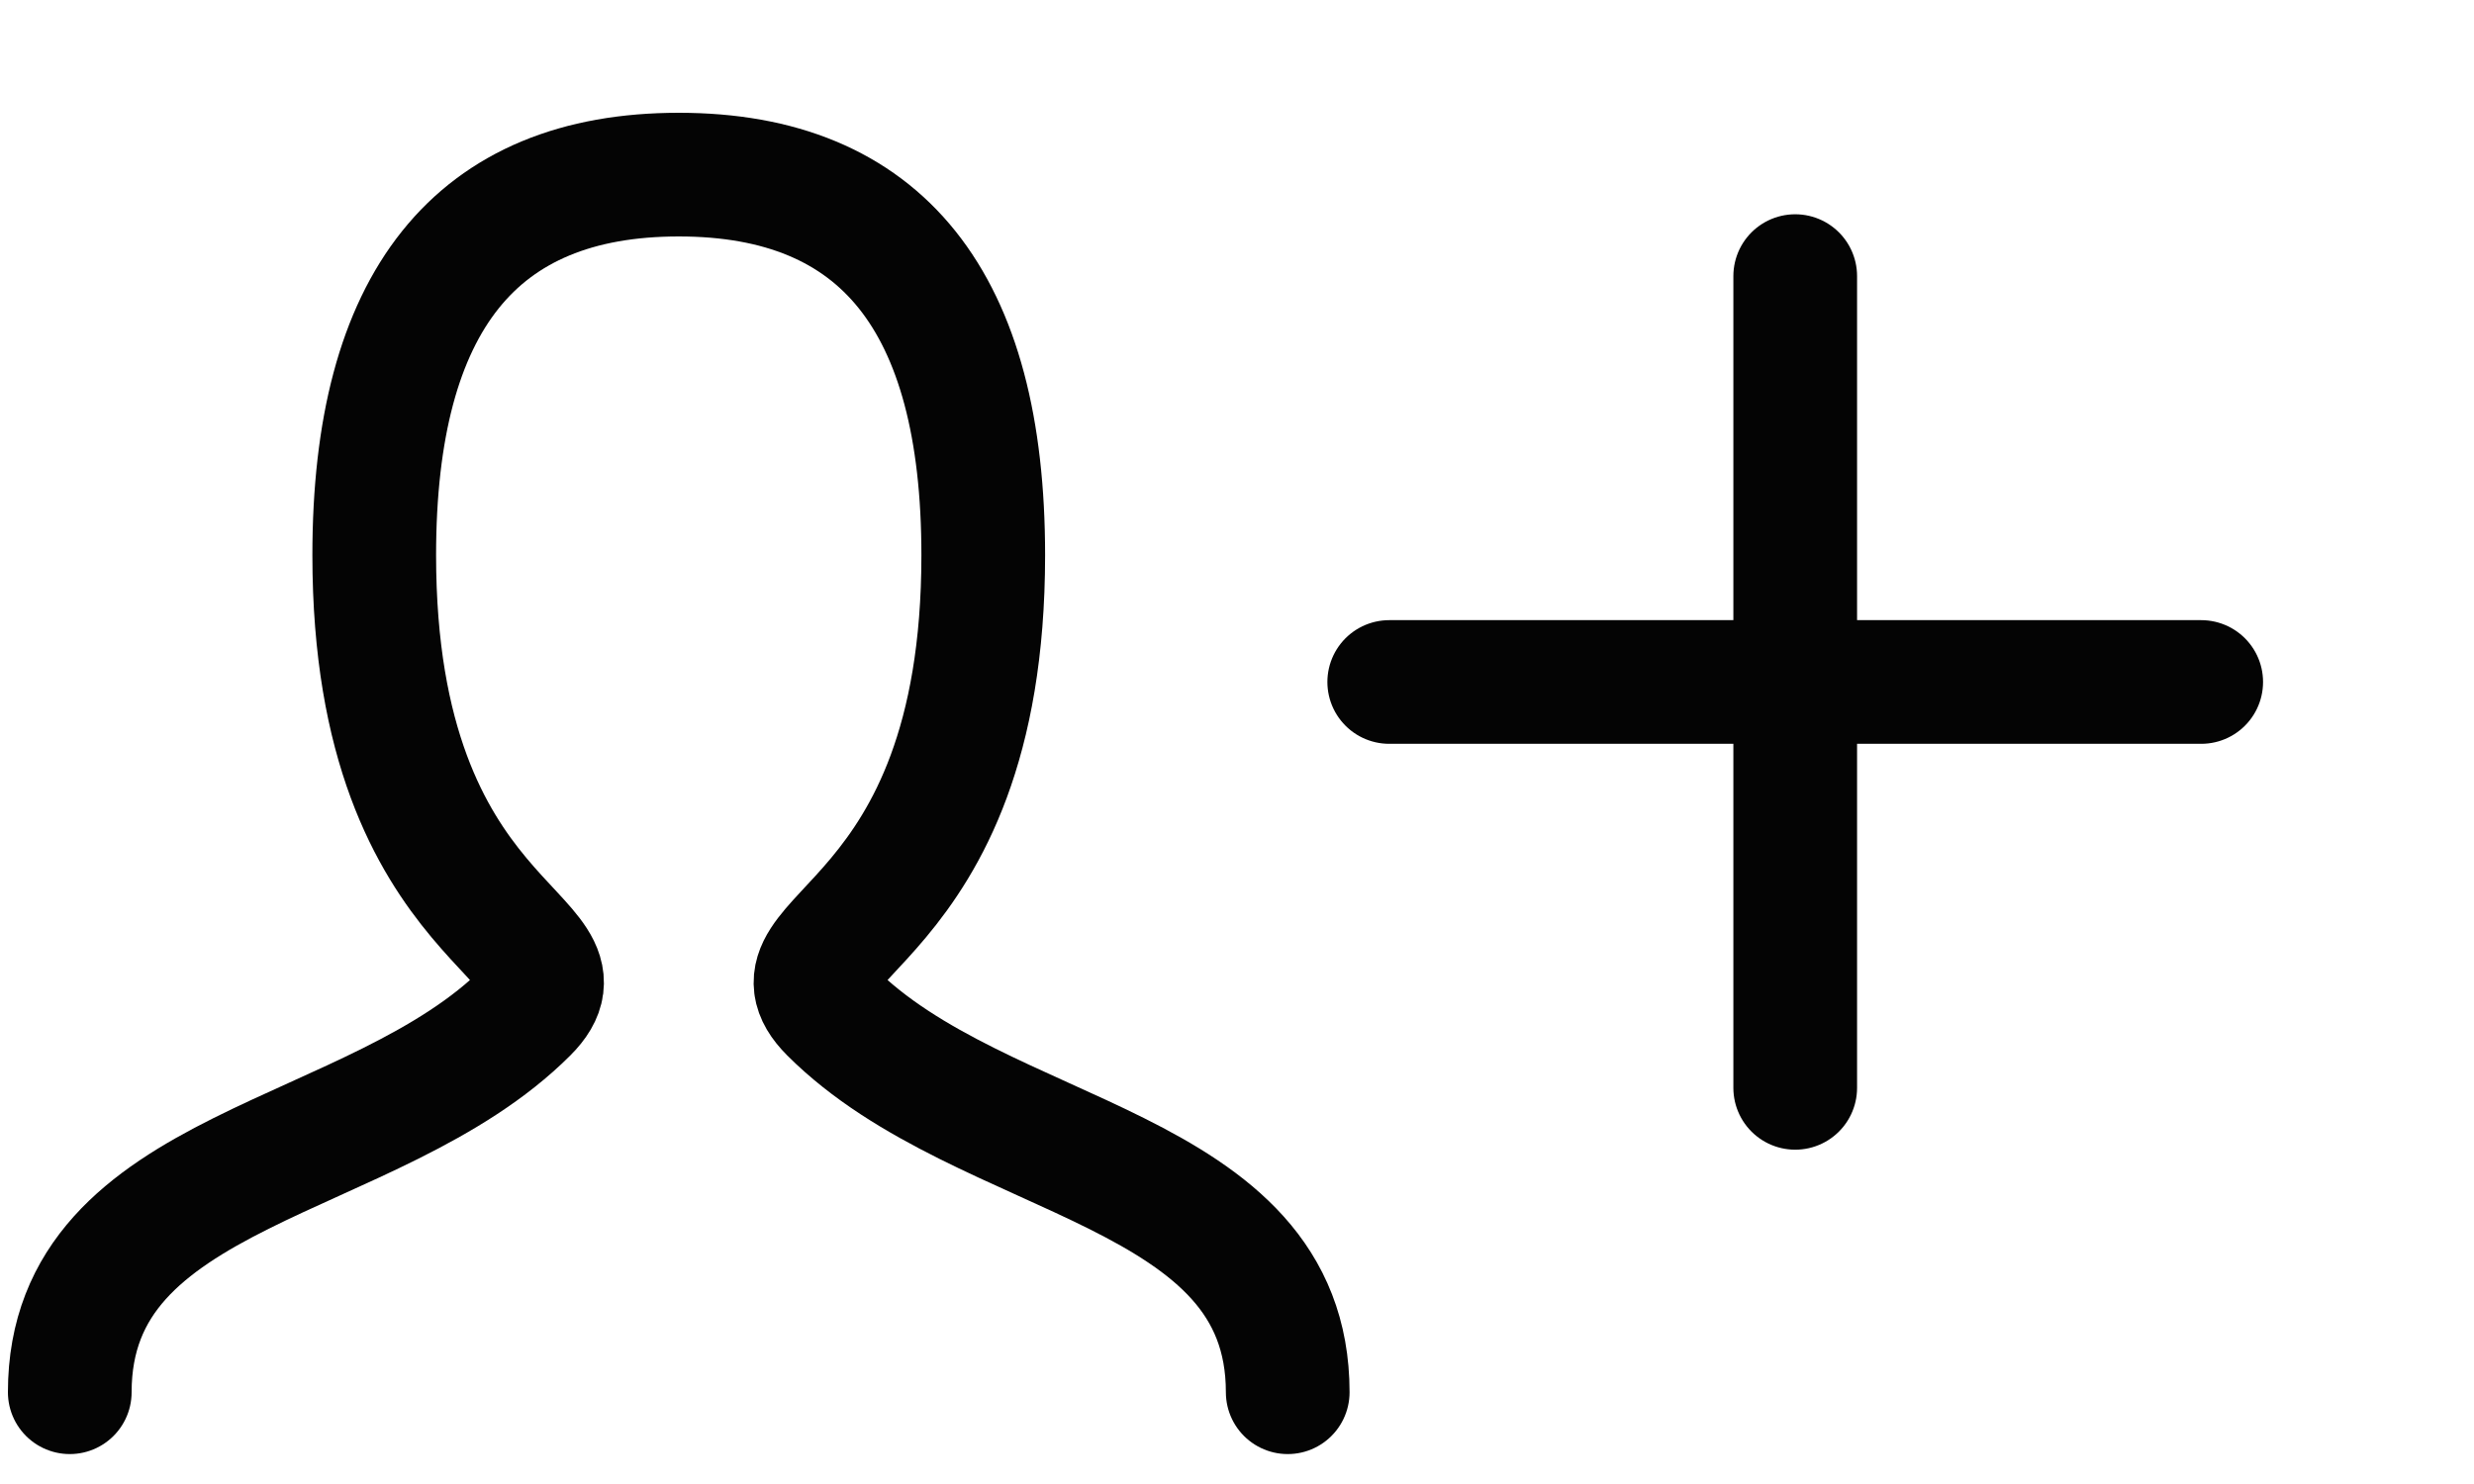
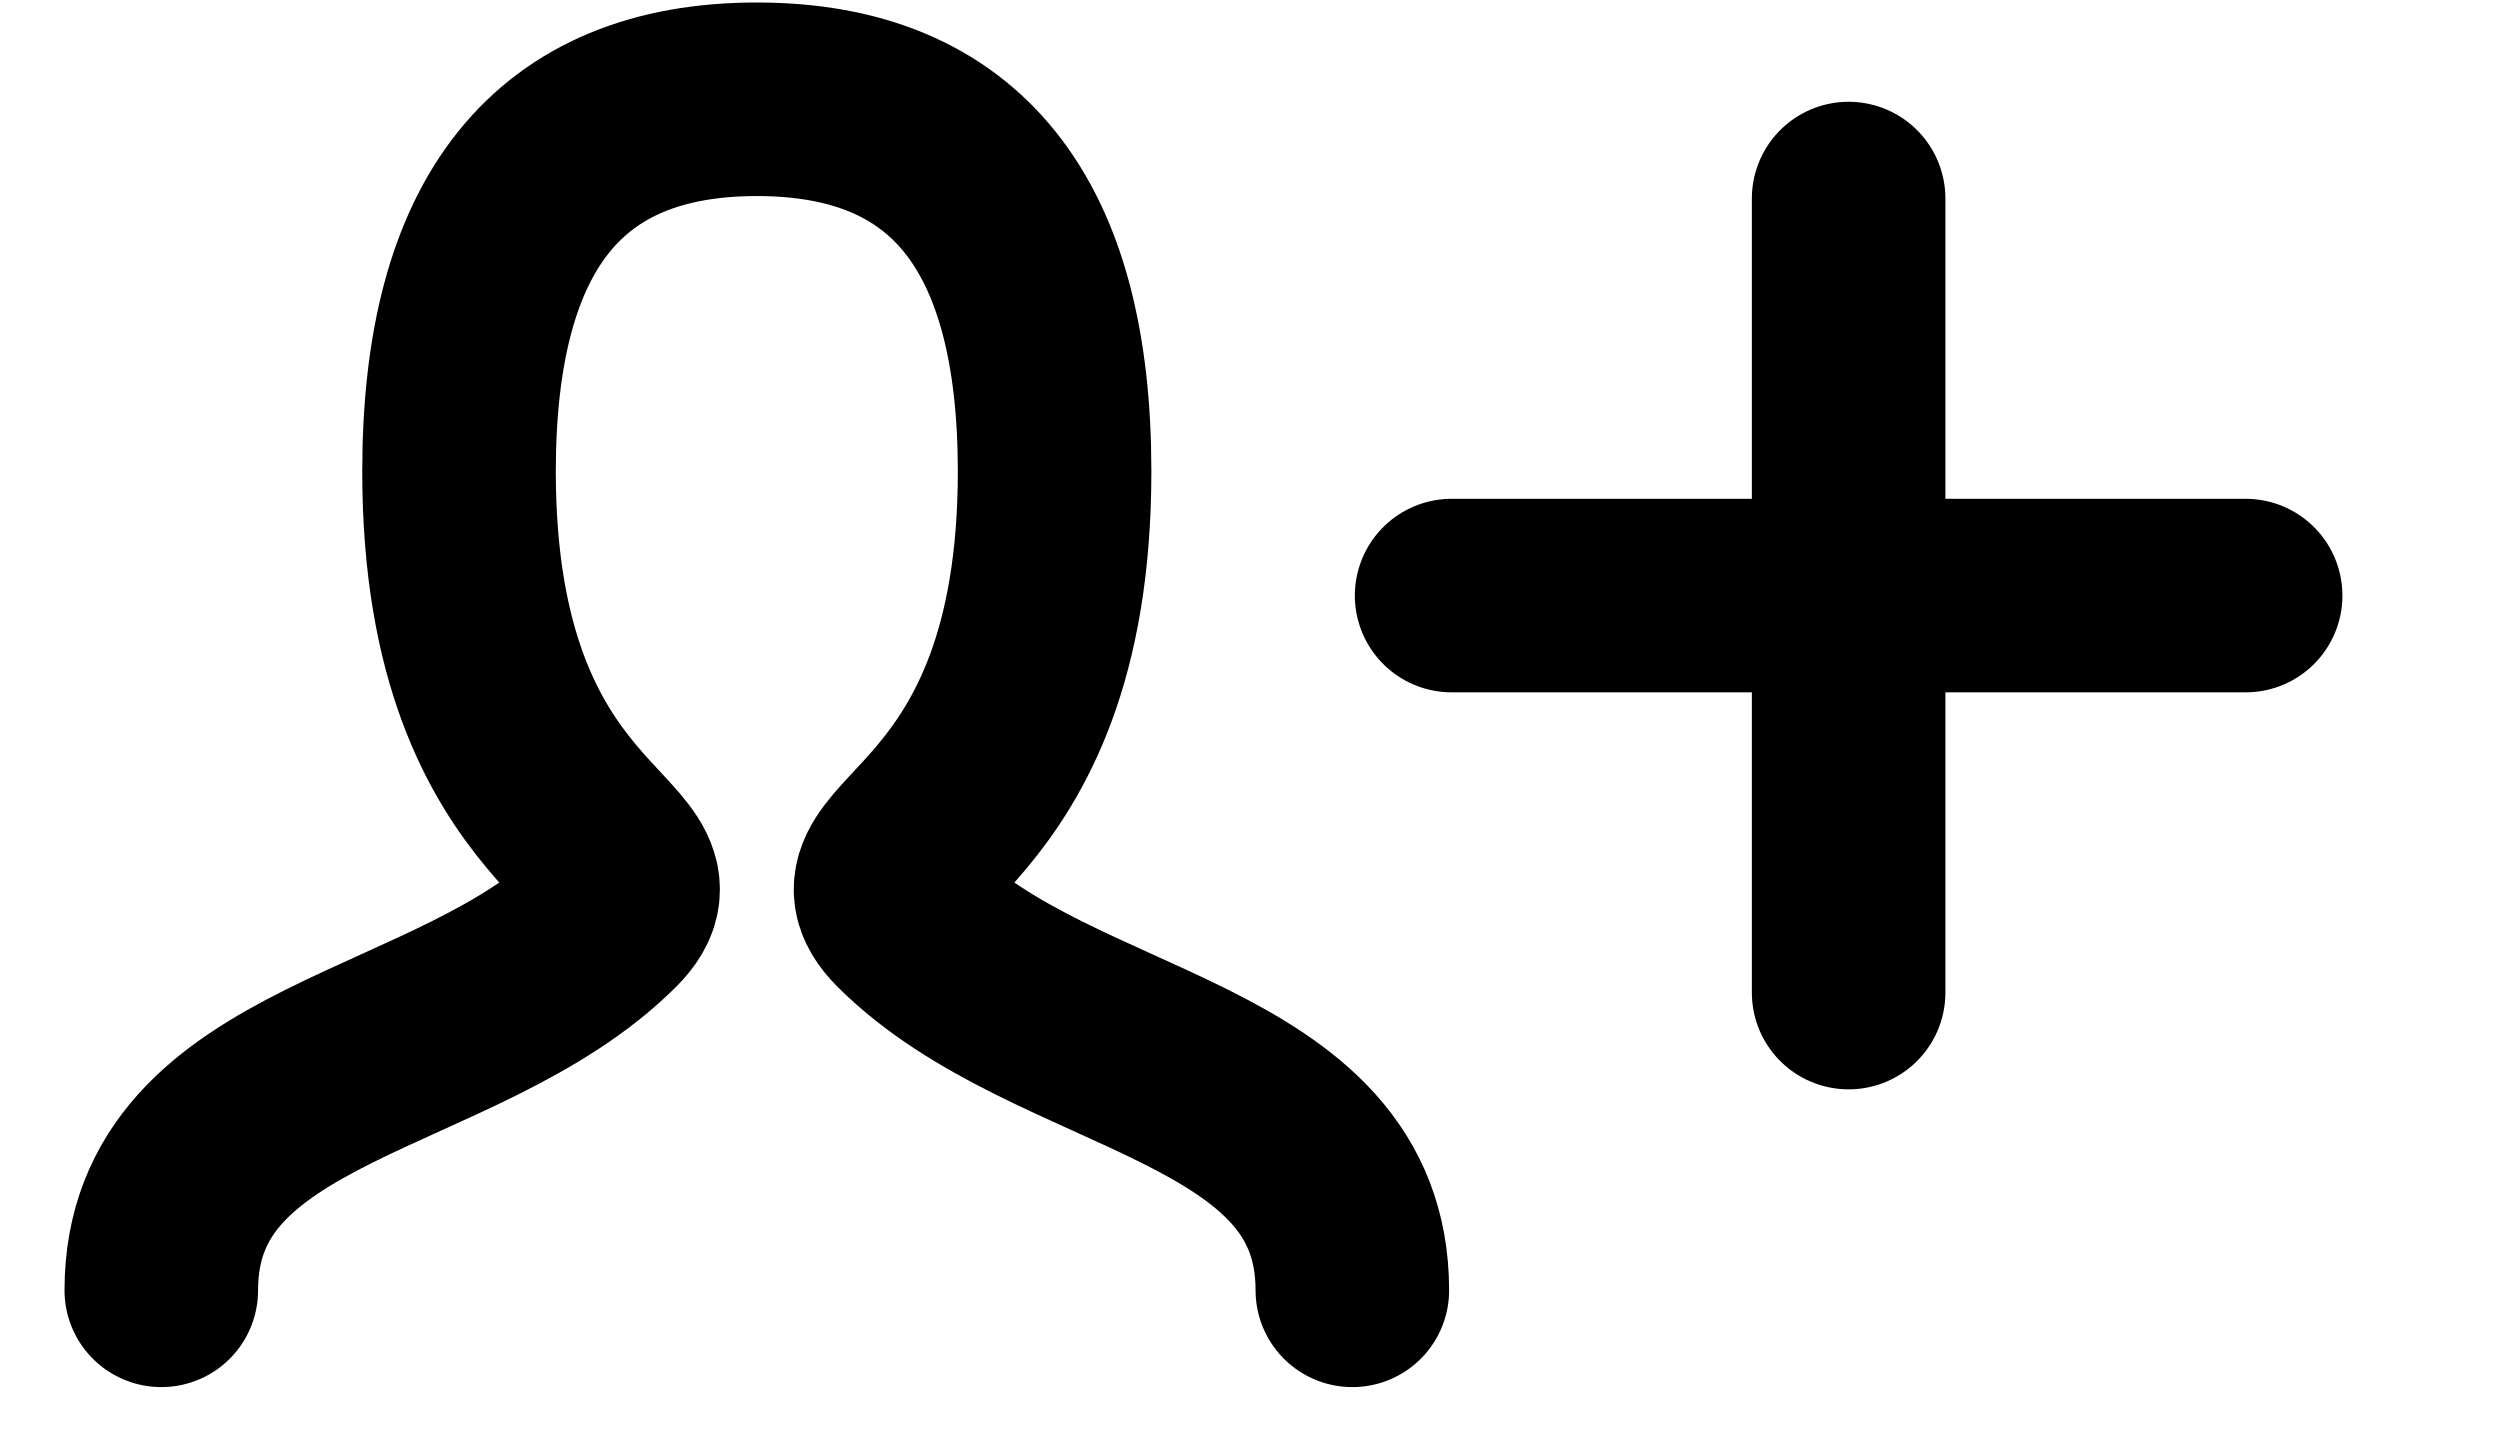
- <svg xmlns="http://www.w3.org/2000/svg" width="30" height="18" viewBox="0 0 30 18" fill="none">
-   <path d="M0.846 16.887C0.846 14.118 4.538 14.118 6.385 12.272C7.308 11.349 4.538 11.349 4.538 6.734C4.538 3.657 5.769 2.118 8.231 2.118C10.693 2.118 11.923 3.657 11.923 6.734C11.923 11.349 9.154 11.349 10.077 12.272C11.923 14.118 15.615 14.118 15.615 16.887" stroke="#040404" stroke-width="1.5" stroke-linecap="round" />
-   <path d="M26.692 8.272H16.846" stroke="#040404" stroke-width="1.5" stroke-linecap="round" />
-   <path d="M21.769 3.349V13.195" stroke="#040404" stroke-width="1.5" stroke-linecap="round" />
+ <svg xmlns="http://www.w3.org/2000/svg" width="31" height="18" viewBox="0 0 31 18" fill="none">
+   <path d="M2 16C2 13.231 5.692 13.231 7.538 11.385C8.462 10.461 5.692 10.461 5.692 5.846C5.692 2.769 6.923 1.231 9.385 1.231C11.847 1.231 13.077 2.769 13.077 5.846C13.077 10.461 10.308 10.461 11.231 11.385C13.077 13.231 16.769 13.231 16.769 16" stroke="black" stroke-width="2.4" stroke-linecap="round" />
+   <path d="M27.846 7.385H18" stroke="black" stroke-width="2.4" stroke-linecap="round" />
+   <path d="M22.923 2.462V12.308" stroke="black" stroke-width="2.4" stroke-linecap="round" />
</svg>
